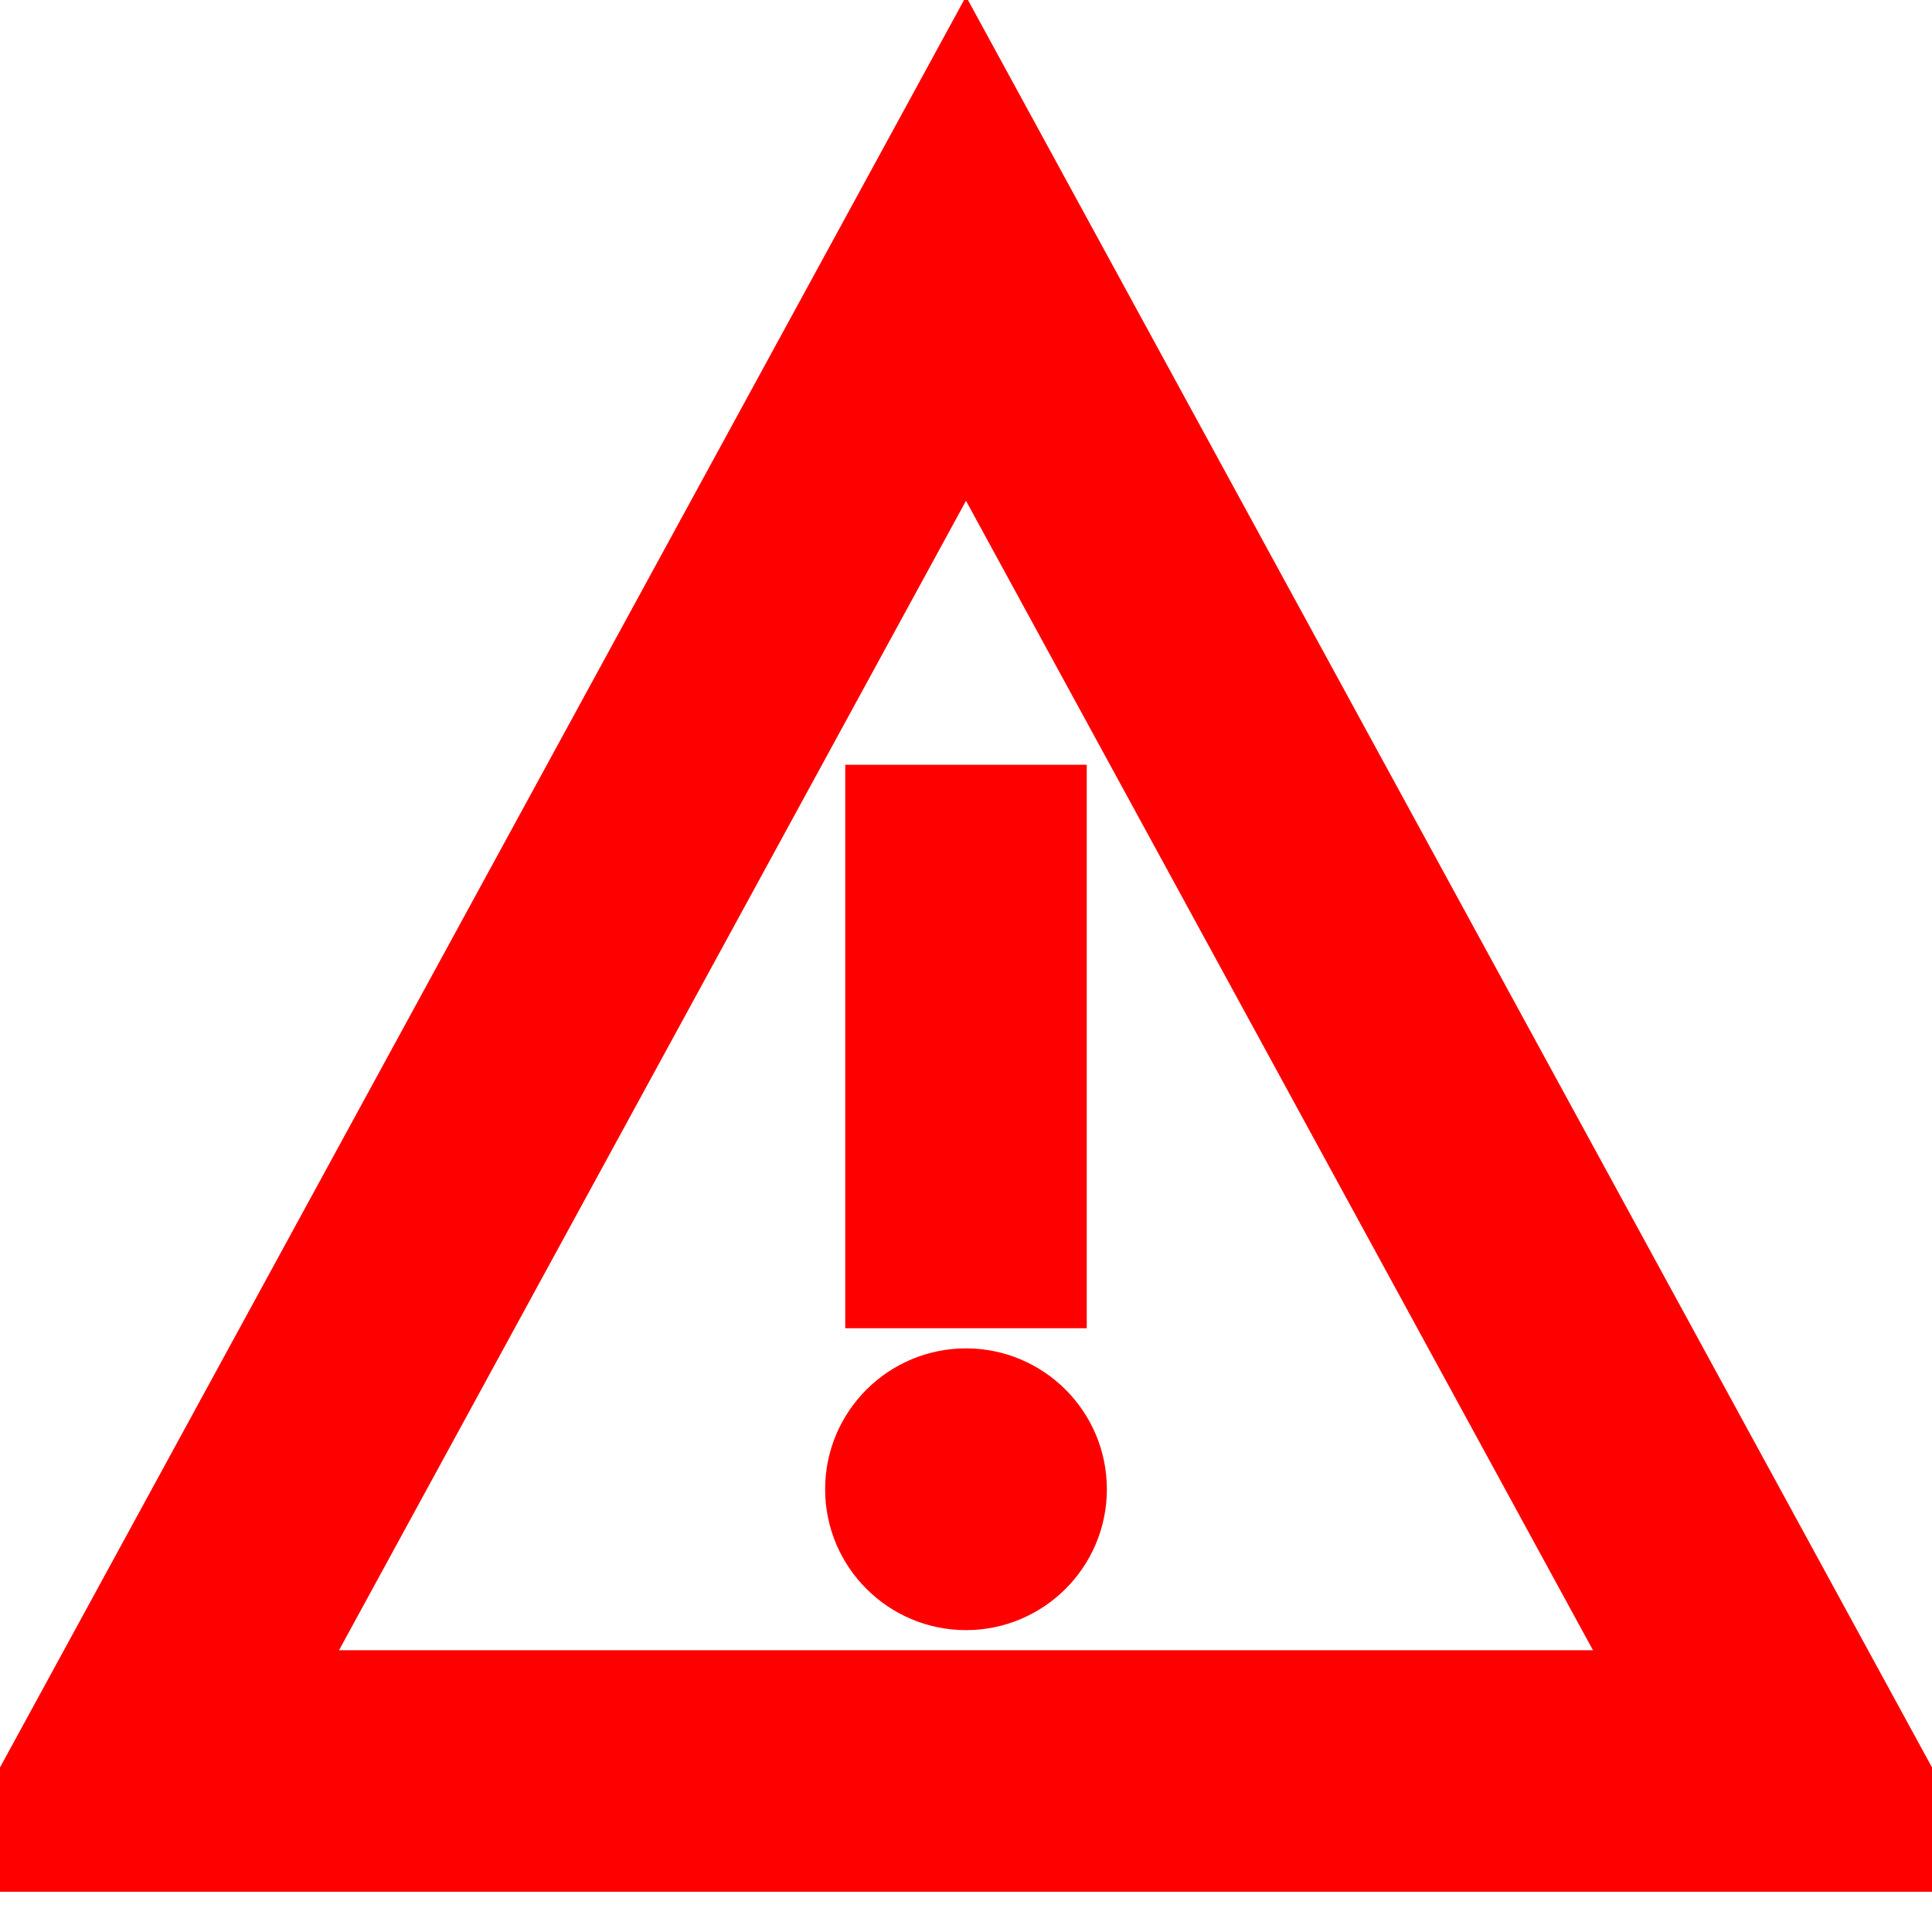
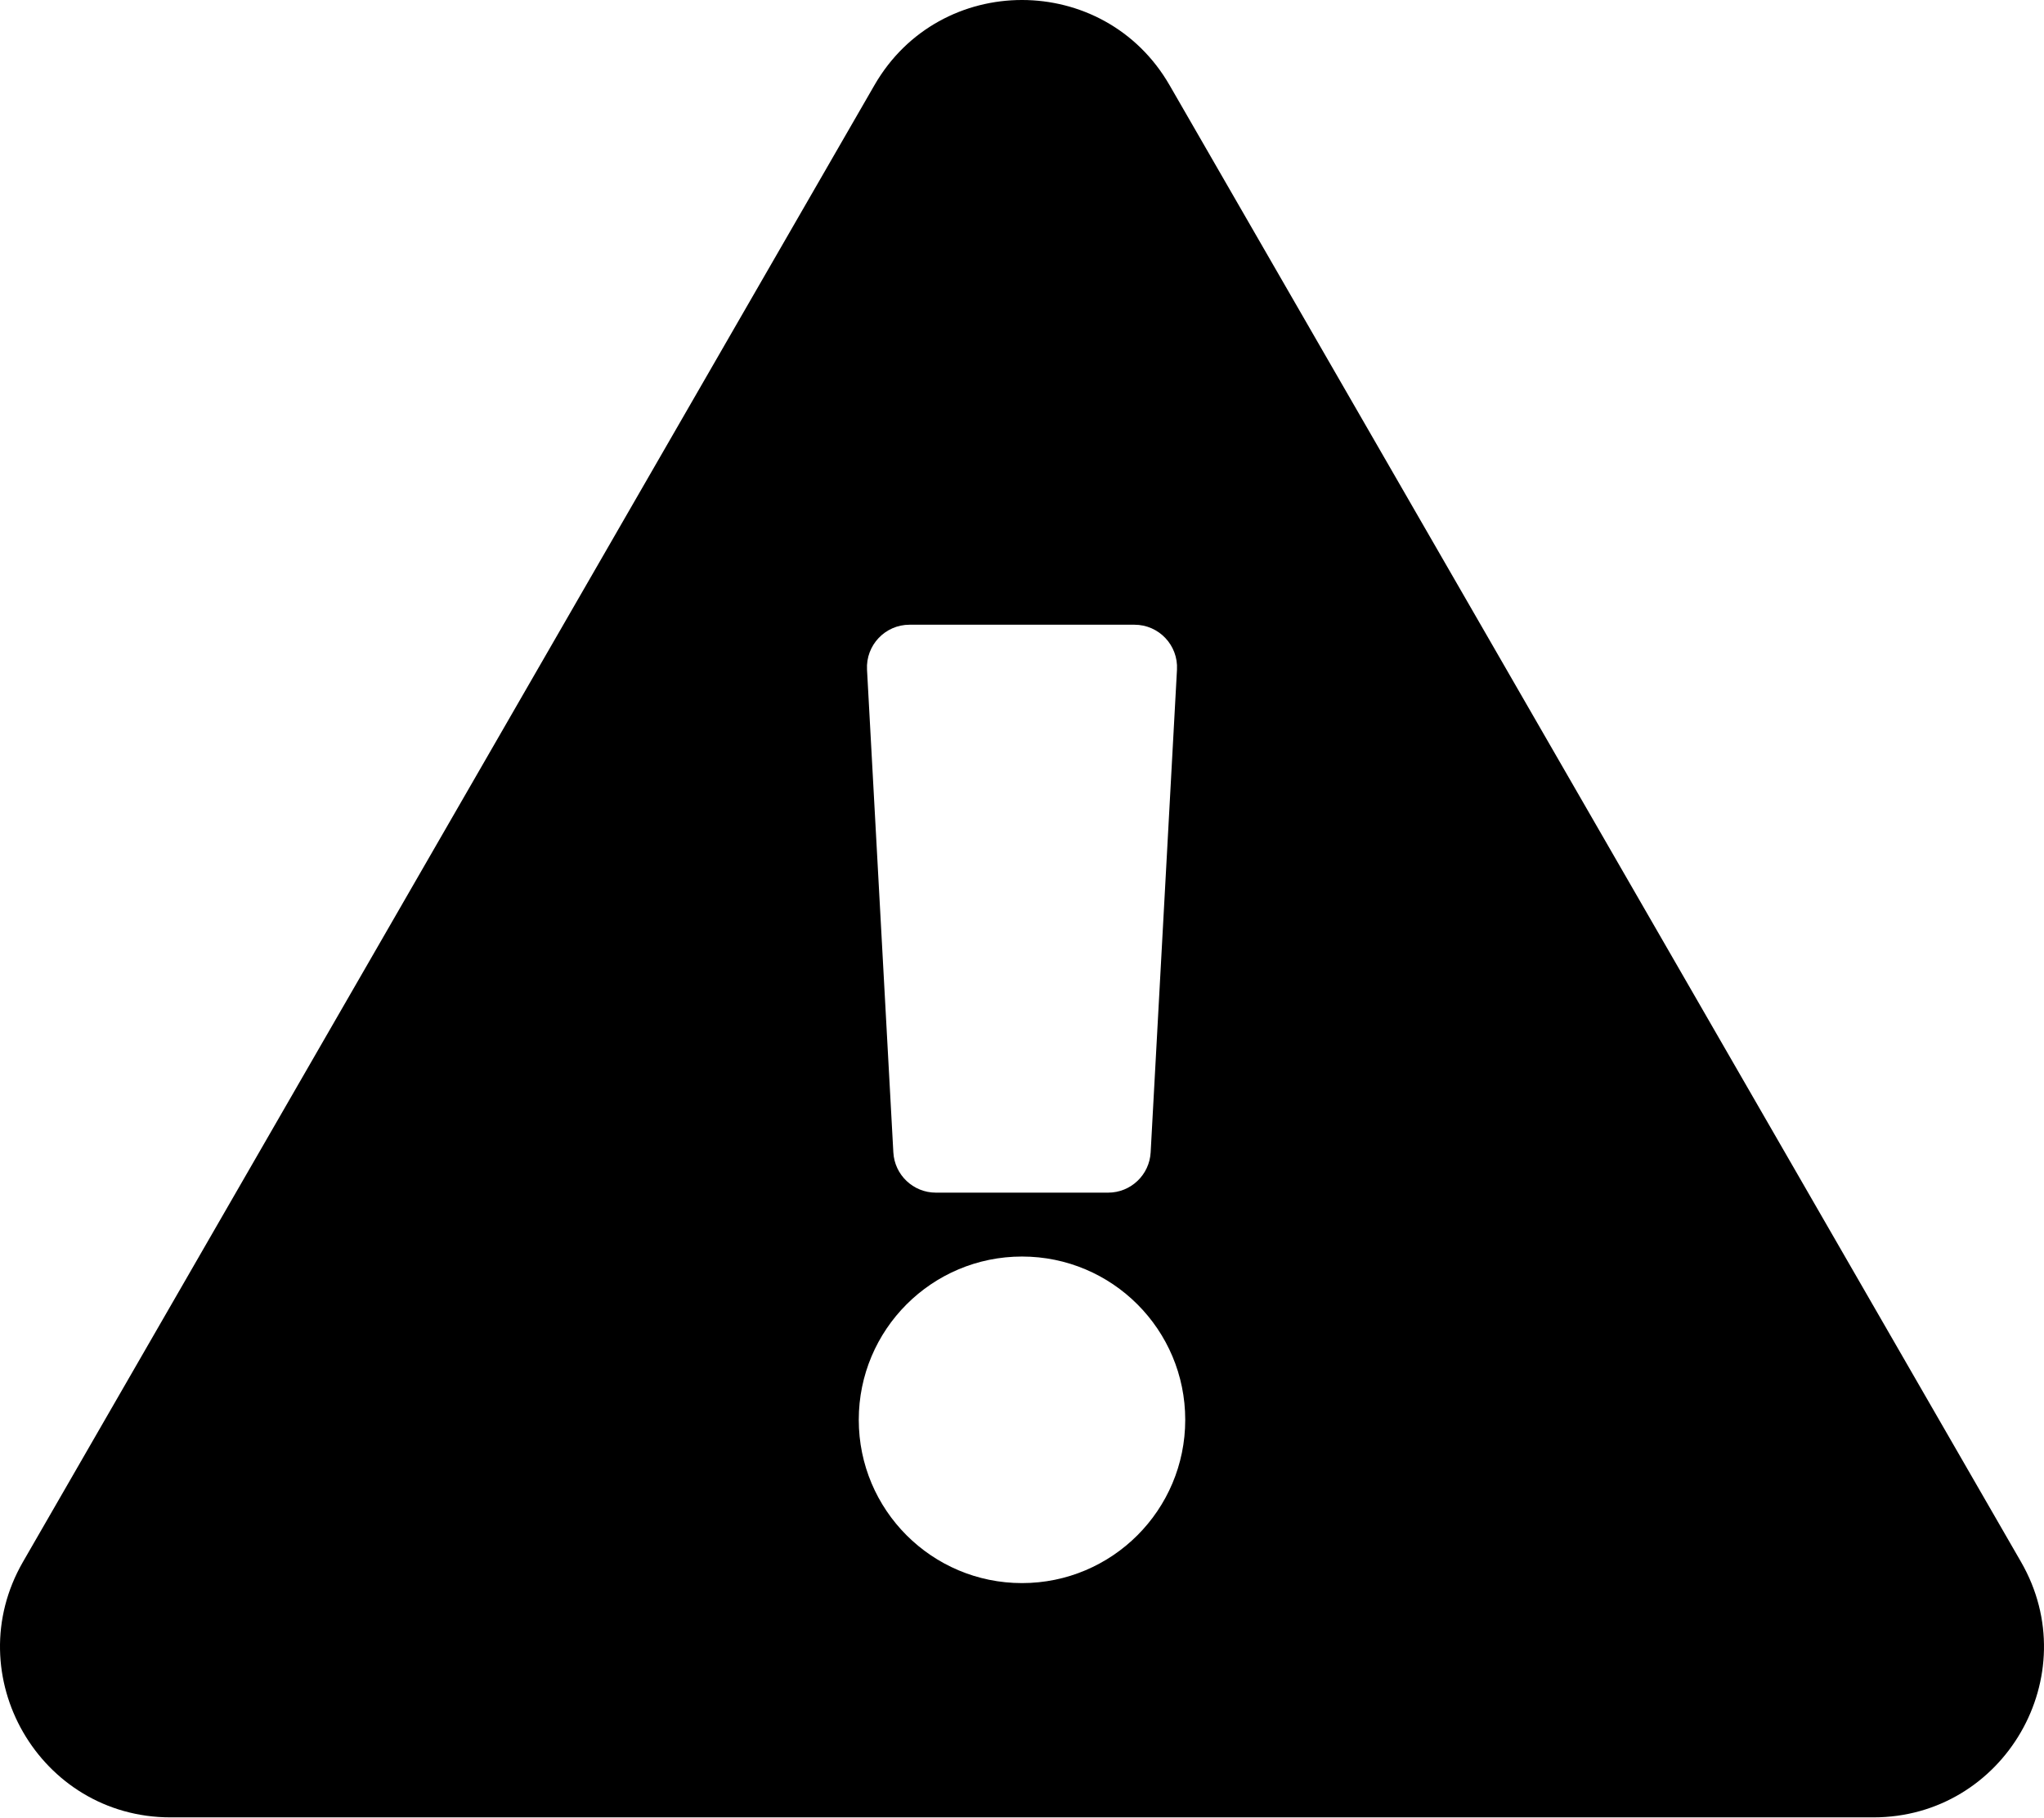
- <svg xmlns="http://www.w3.org/2000/svg" width="24" height="24" viewBox="0 0 24 24">
-   <path stroke="red" fill="red" d="M12 5.177l8.631 15.823h-17.262l8.631-15.823zm0-4.177l-12 22h24l-12-22zm-1 9h2v6h-2v-6zm1 9.75c-.689 0-1.25-.56-1.25-1.25s.561-1.25 1.25-1.25 1.25.56 1.25 1.25-.561 1.25-1.25 1.25z" />
+ <svg xmlns="http://www.w3.org/2000/svg" aria-hidden="true" focusable="false" data-prefix="fas" data-icon="exclamation-triangle" class="svg-inline--fa fa-exclamation-triangle fa-w-18" role="img" viewBox="0 0 576 512">
+   <path fill="currentColor" d="M569.517 440.013C587.975 472.007 564.806 512 527.94 512H48.054c-36.937 0-59.999-40.055-41.577-71.987L246.423 23.985c18.467-32.009 64.72-31.951 83.154 0l239.94 416.028zM288 354c-25.405 0-46 20.595-46 46s20.595 46 46 46 46-20.595 46-46-20.595-46-46-46zm-43.673-165.346l7.418 136c.347 6.364 5.609 11.346 11.982 11.346h48.546c6.373 0 11.635-4.982 11.982-11.346l7.418-136c.375-6.874-5.098-12.654-11.982-12.654h-63.383c-6.884 0-12.356 5.78-11.981 12.654z" />
</svg>
